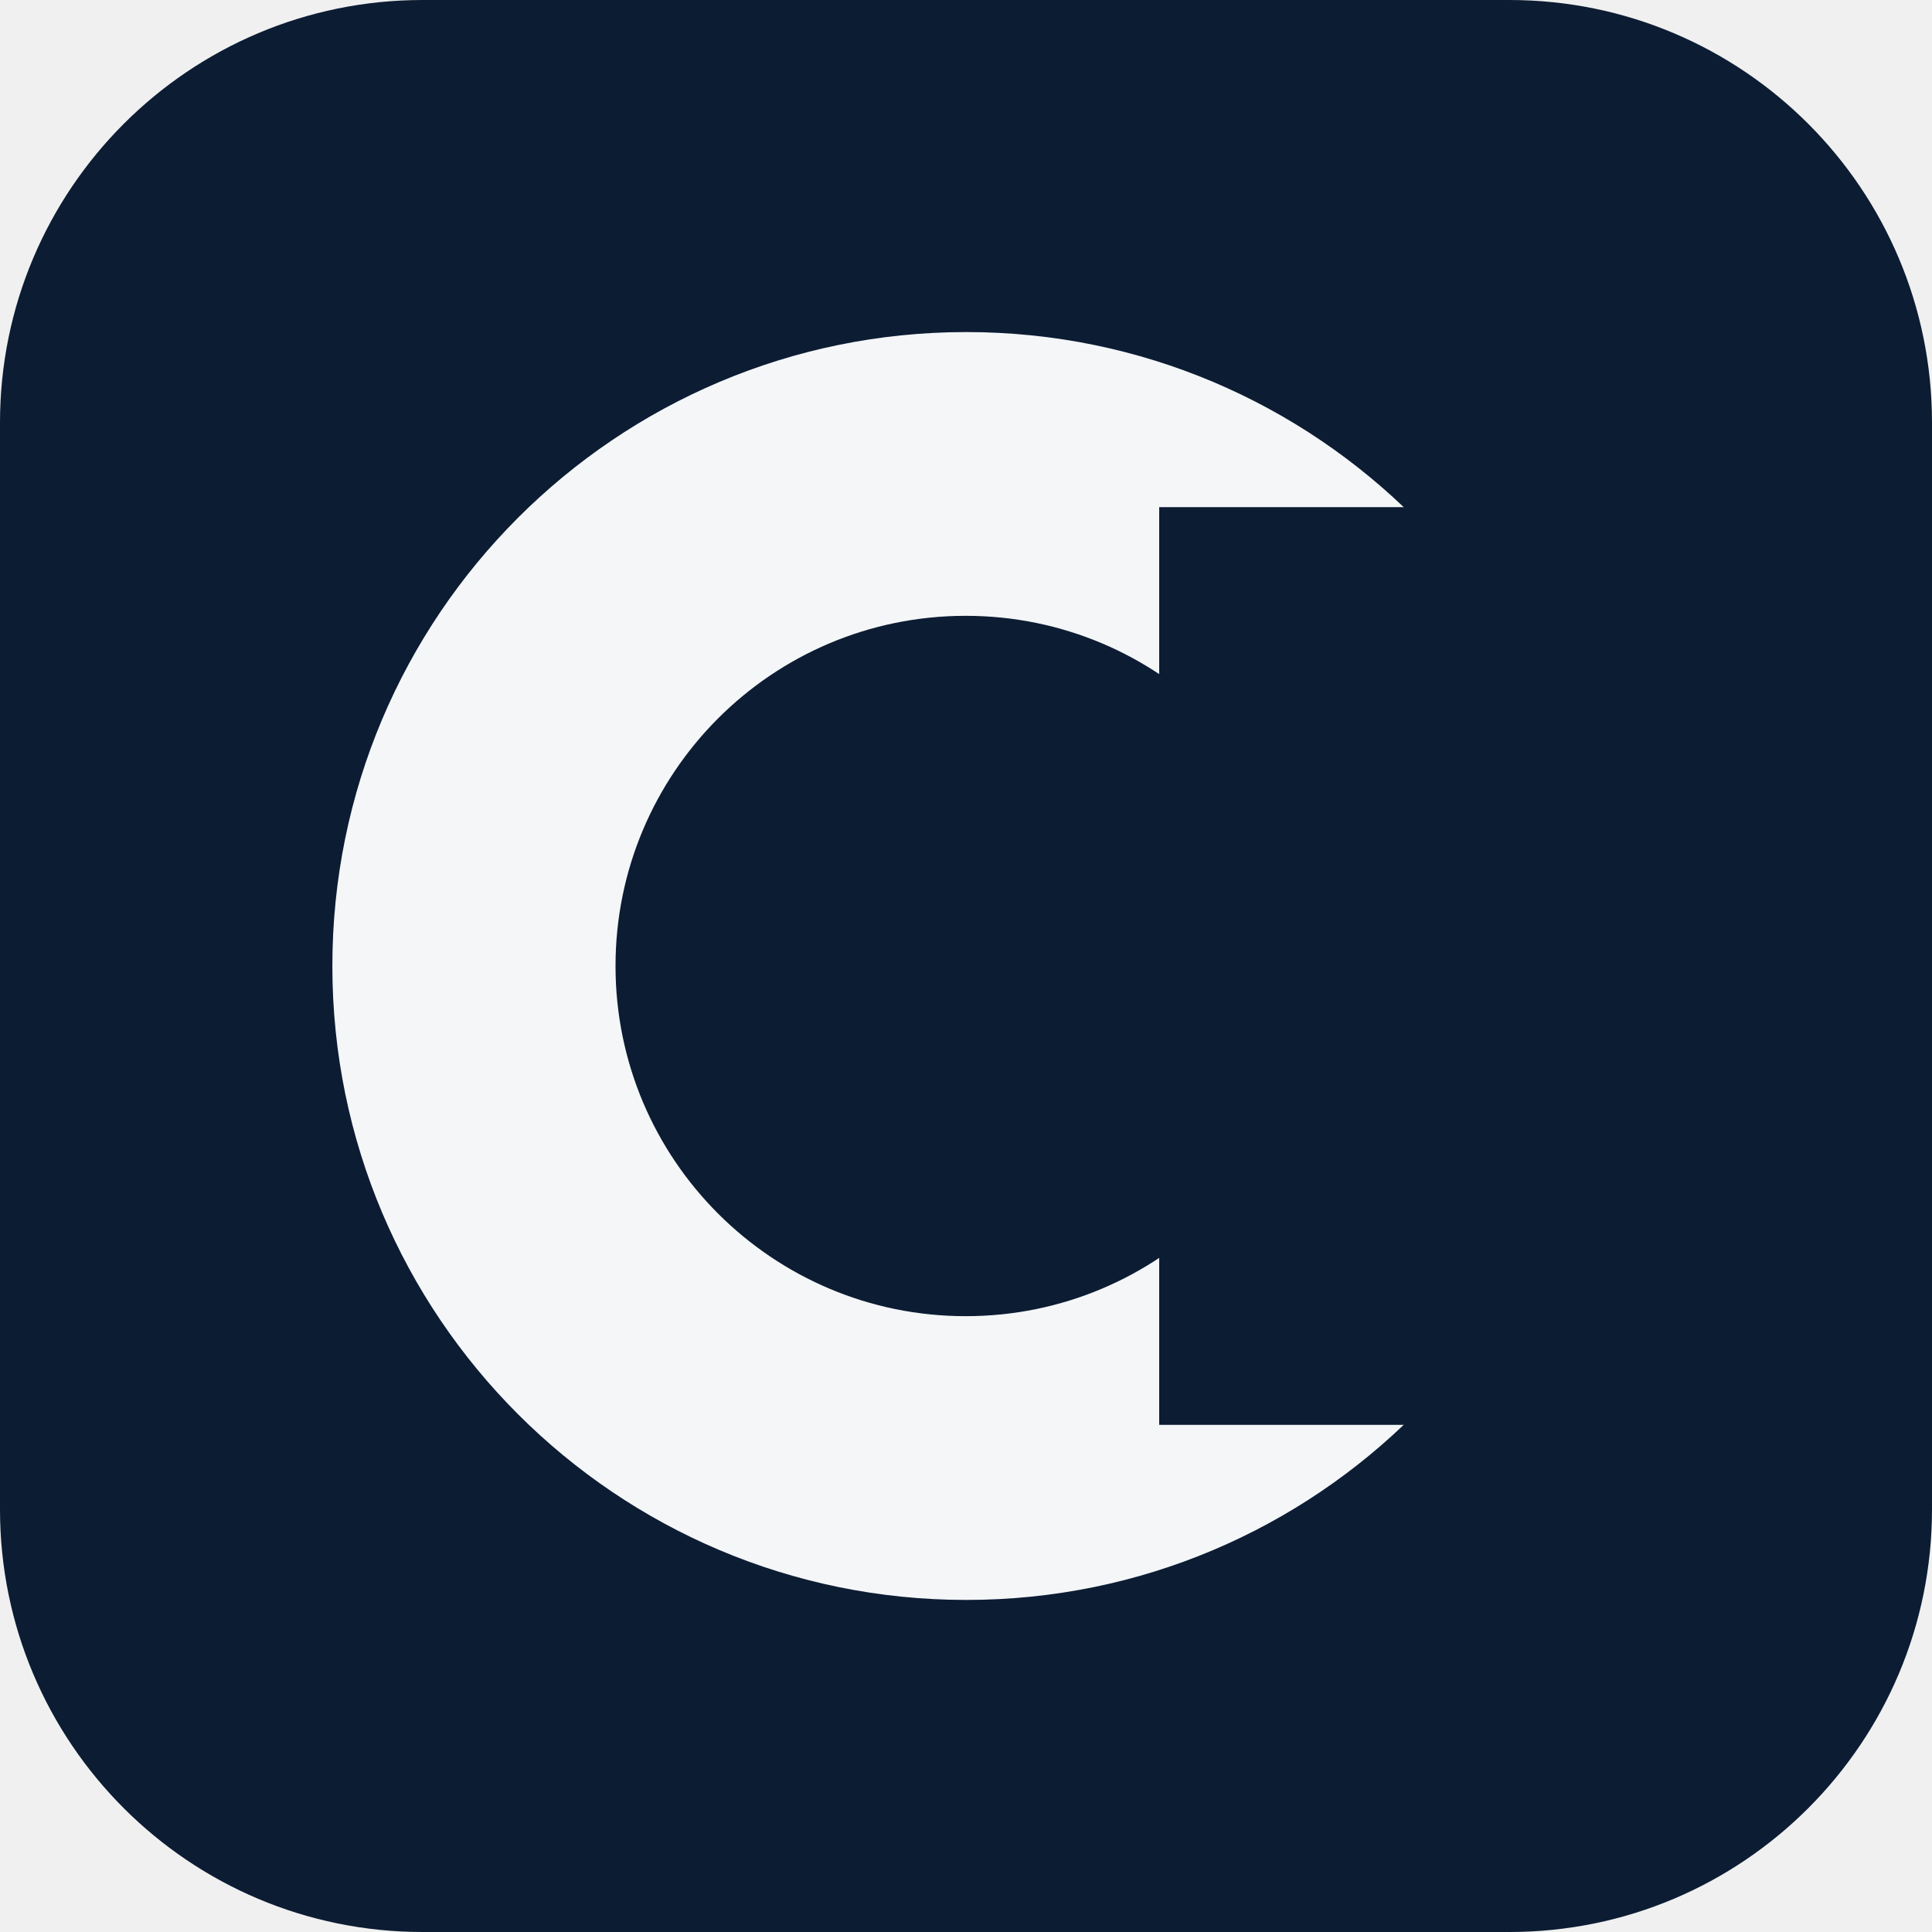
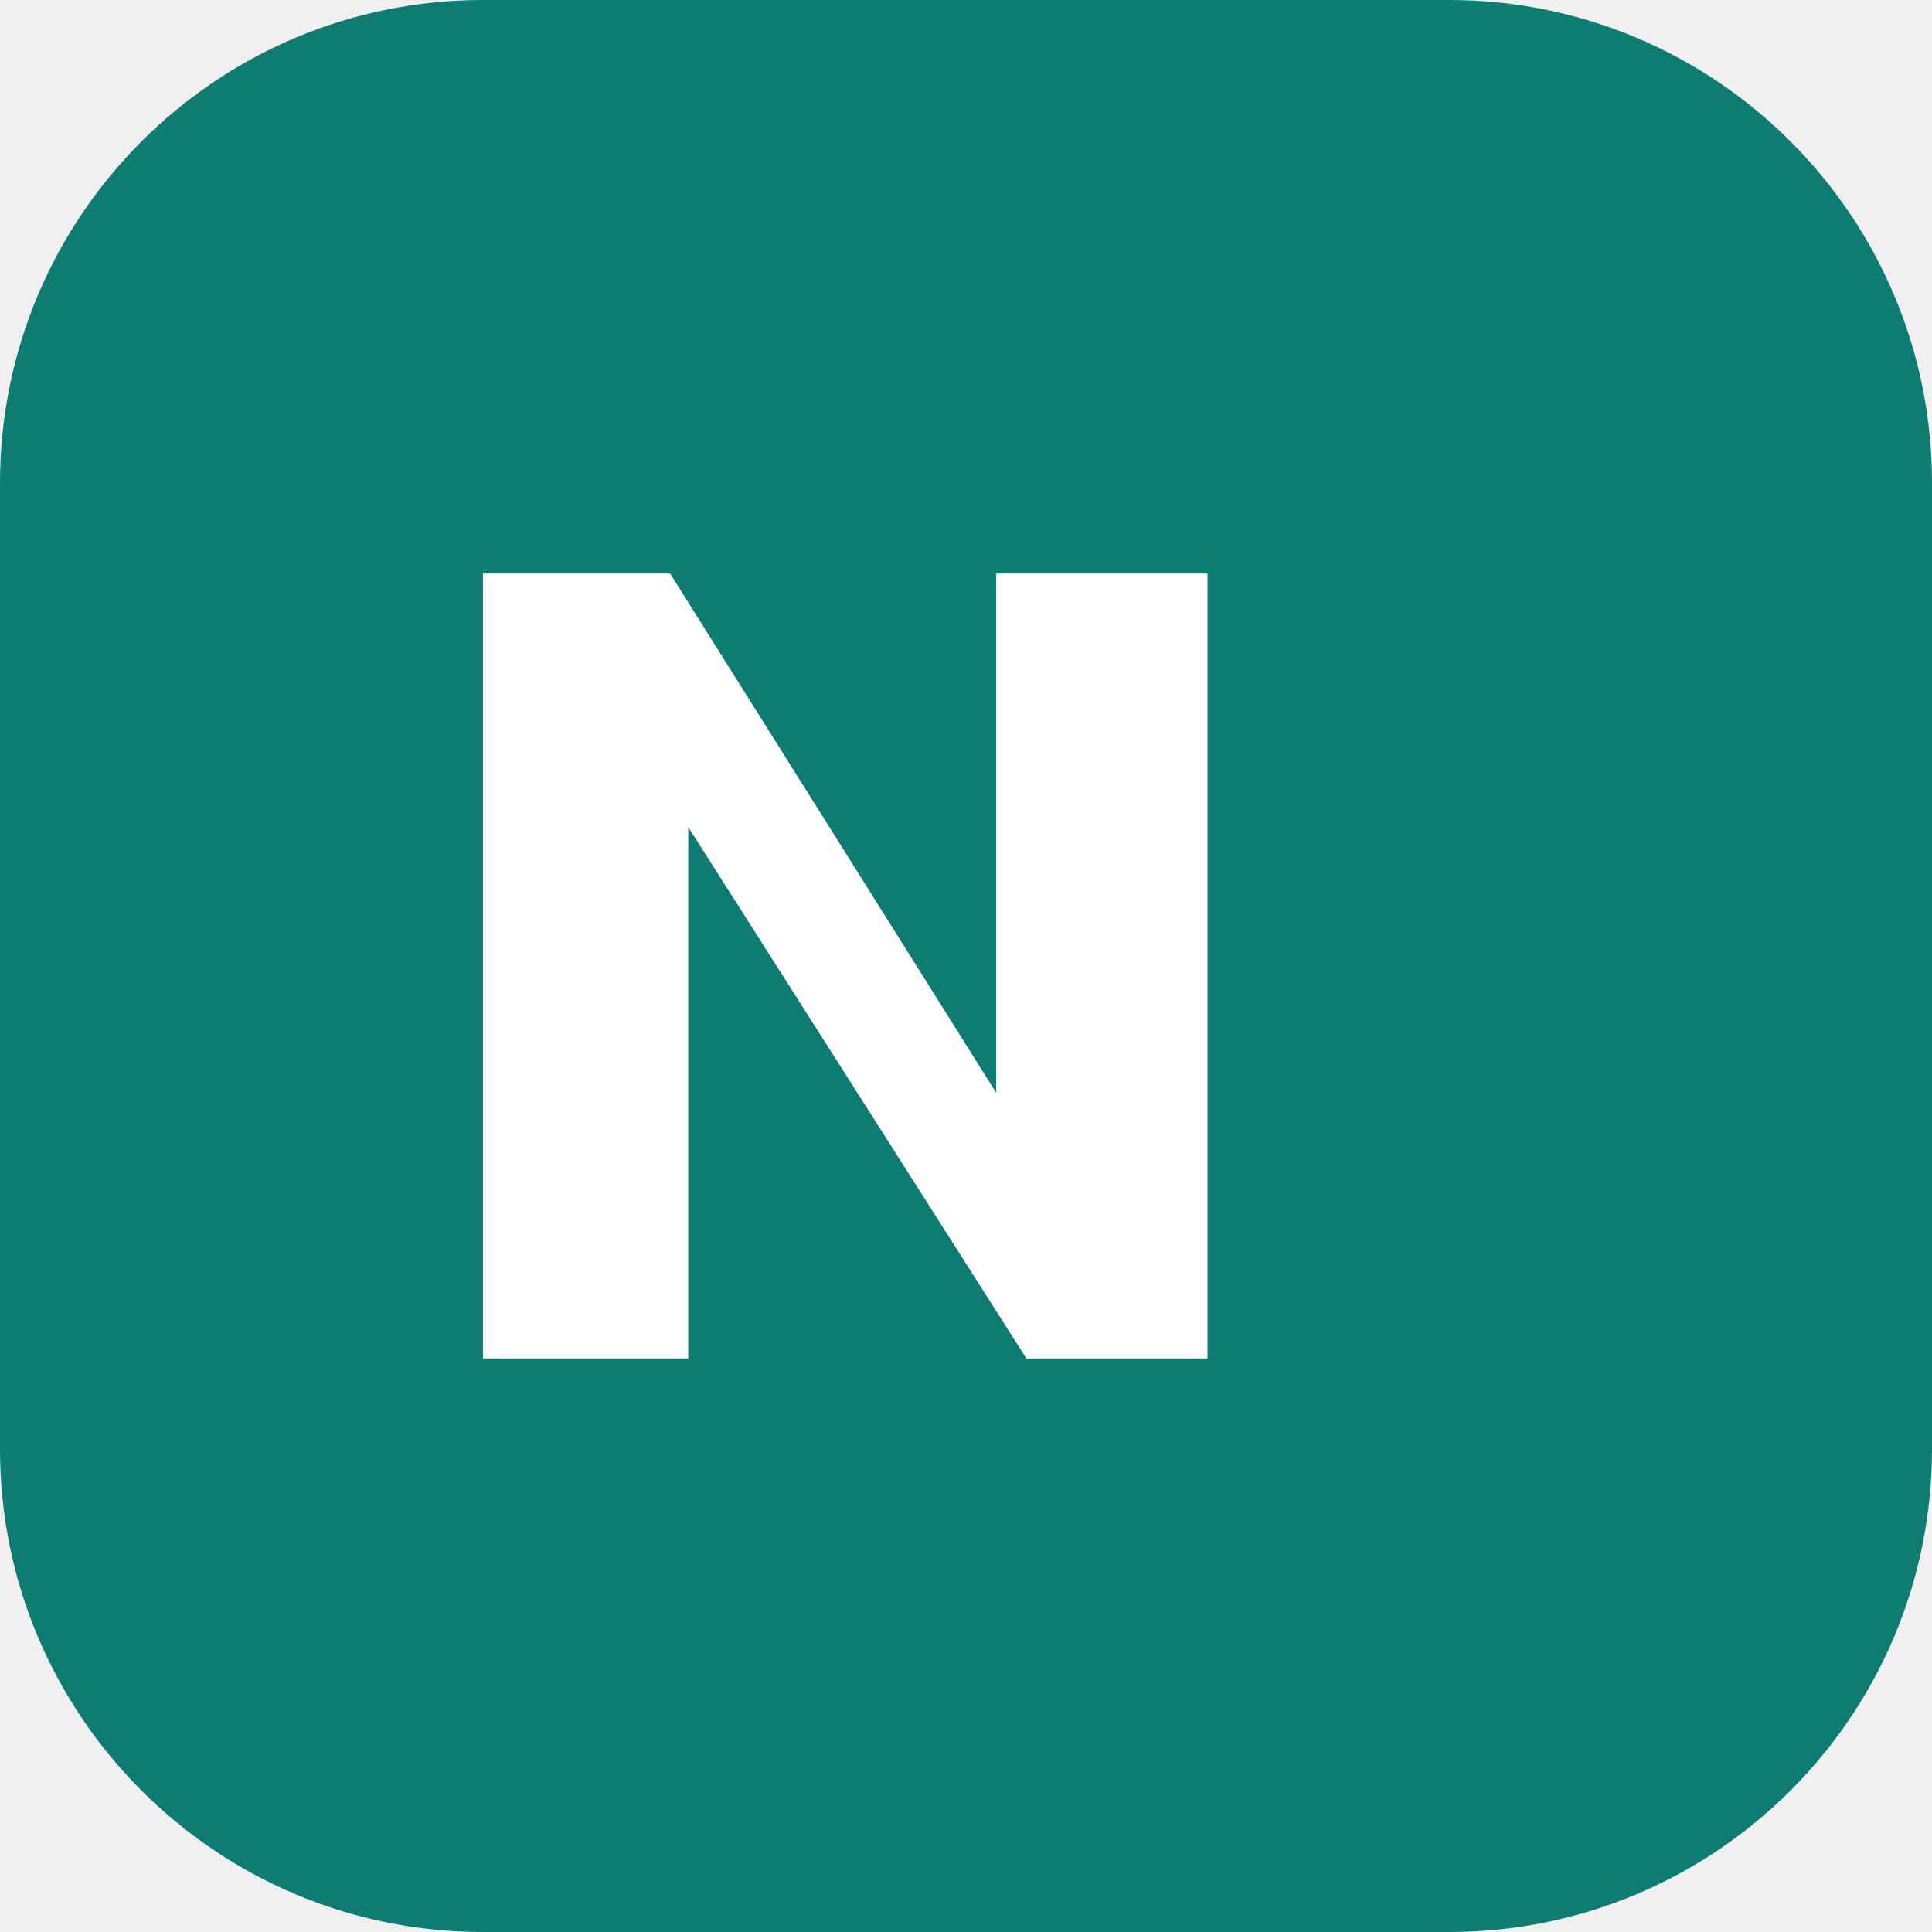
<svg xmlns="http://www.w3.org/2000/svg" viewBox="0 0 32 32" role="img" aria-label="CompareX">
-   <rect width="32" height="32" rx="7" fill="#0C1C33" />
-   <path fill="#F4F6F8" fill-rule="evenodd" d="M16 5.5a10.5 10.5 0 1 0 .01 0zM16 10.2a5.8 5.8 0 1 1-.01 0z" />
-   <path fill="#0C1C33" d="M19.2 8.4H32v15.2H19.2z" />
+   <rect width="32" height="32" rx="8" fill="#0E7C73" />
+   <path fill="#FFFFFF" d="M8 22.5V9.5h3.1l5.4 8.6V9.5H20v13h-3L11.4 13.7v8.8H8z" />
</svg>
